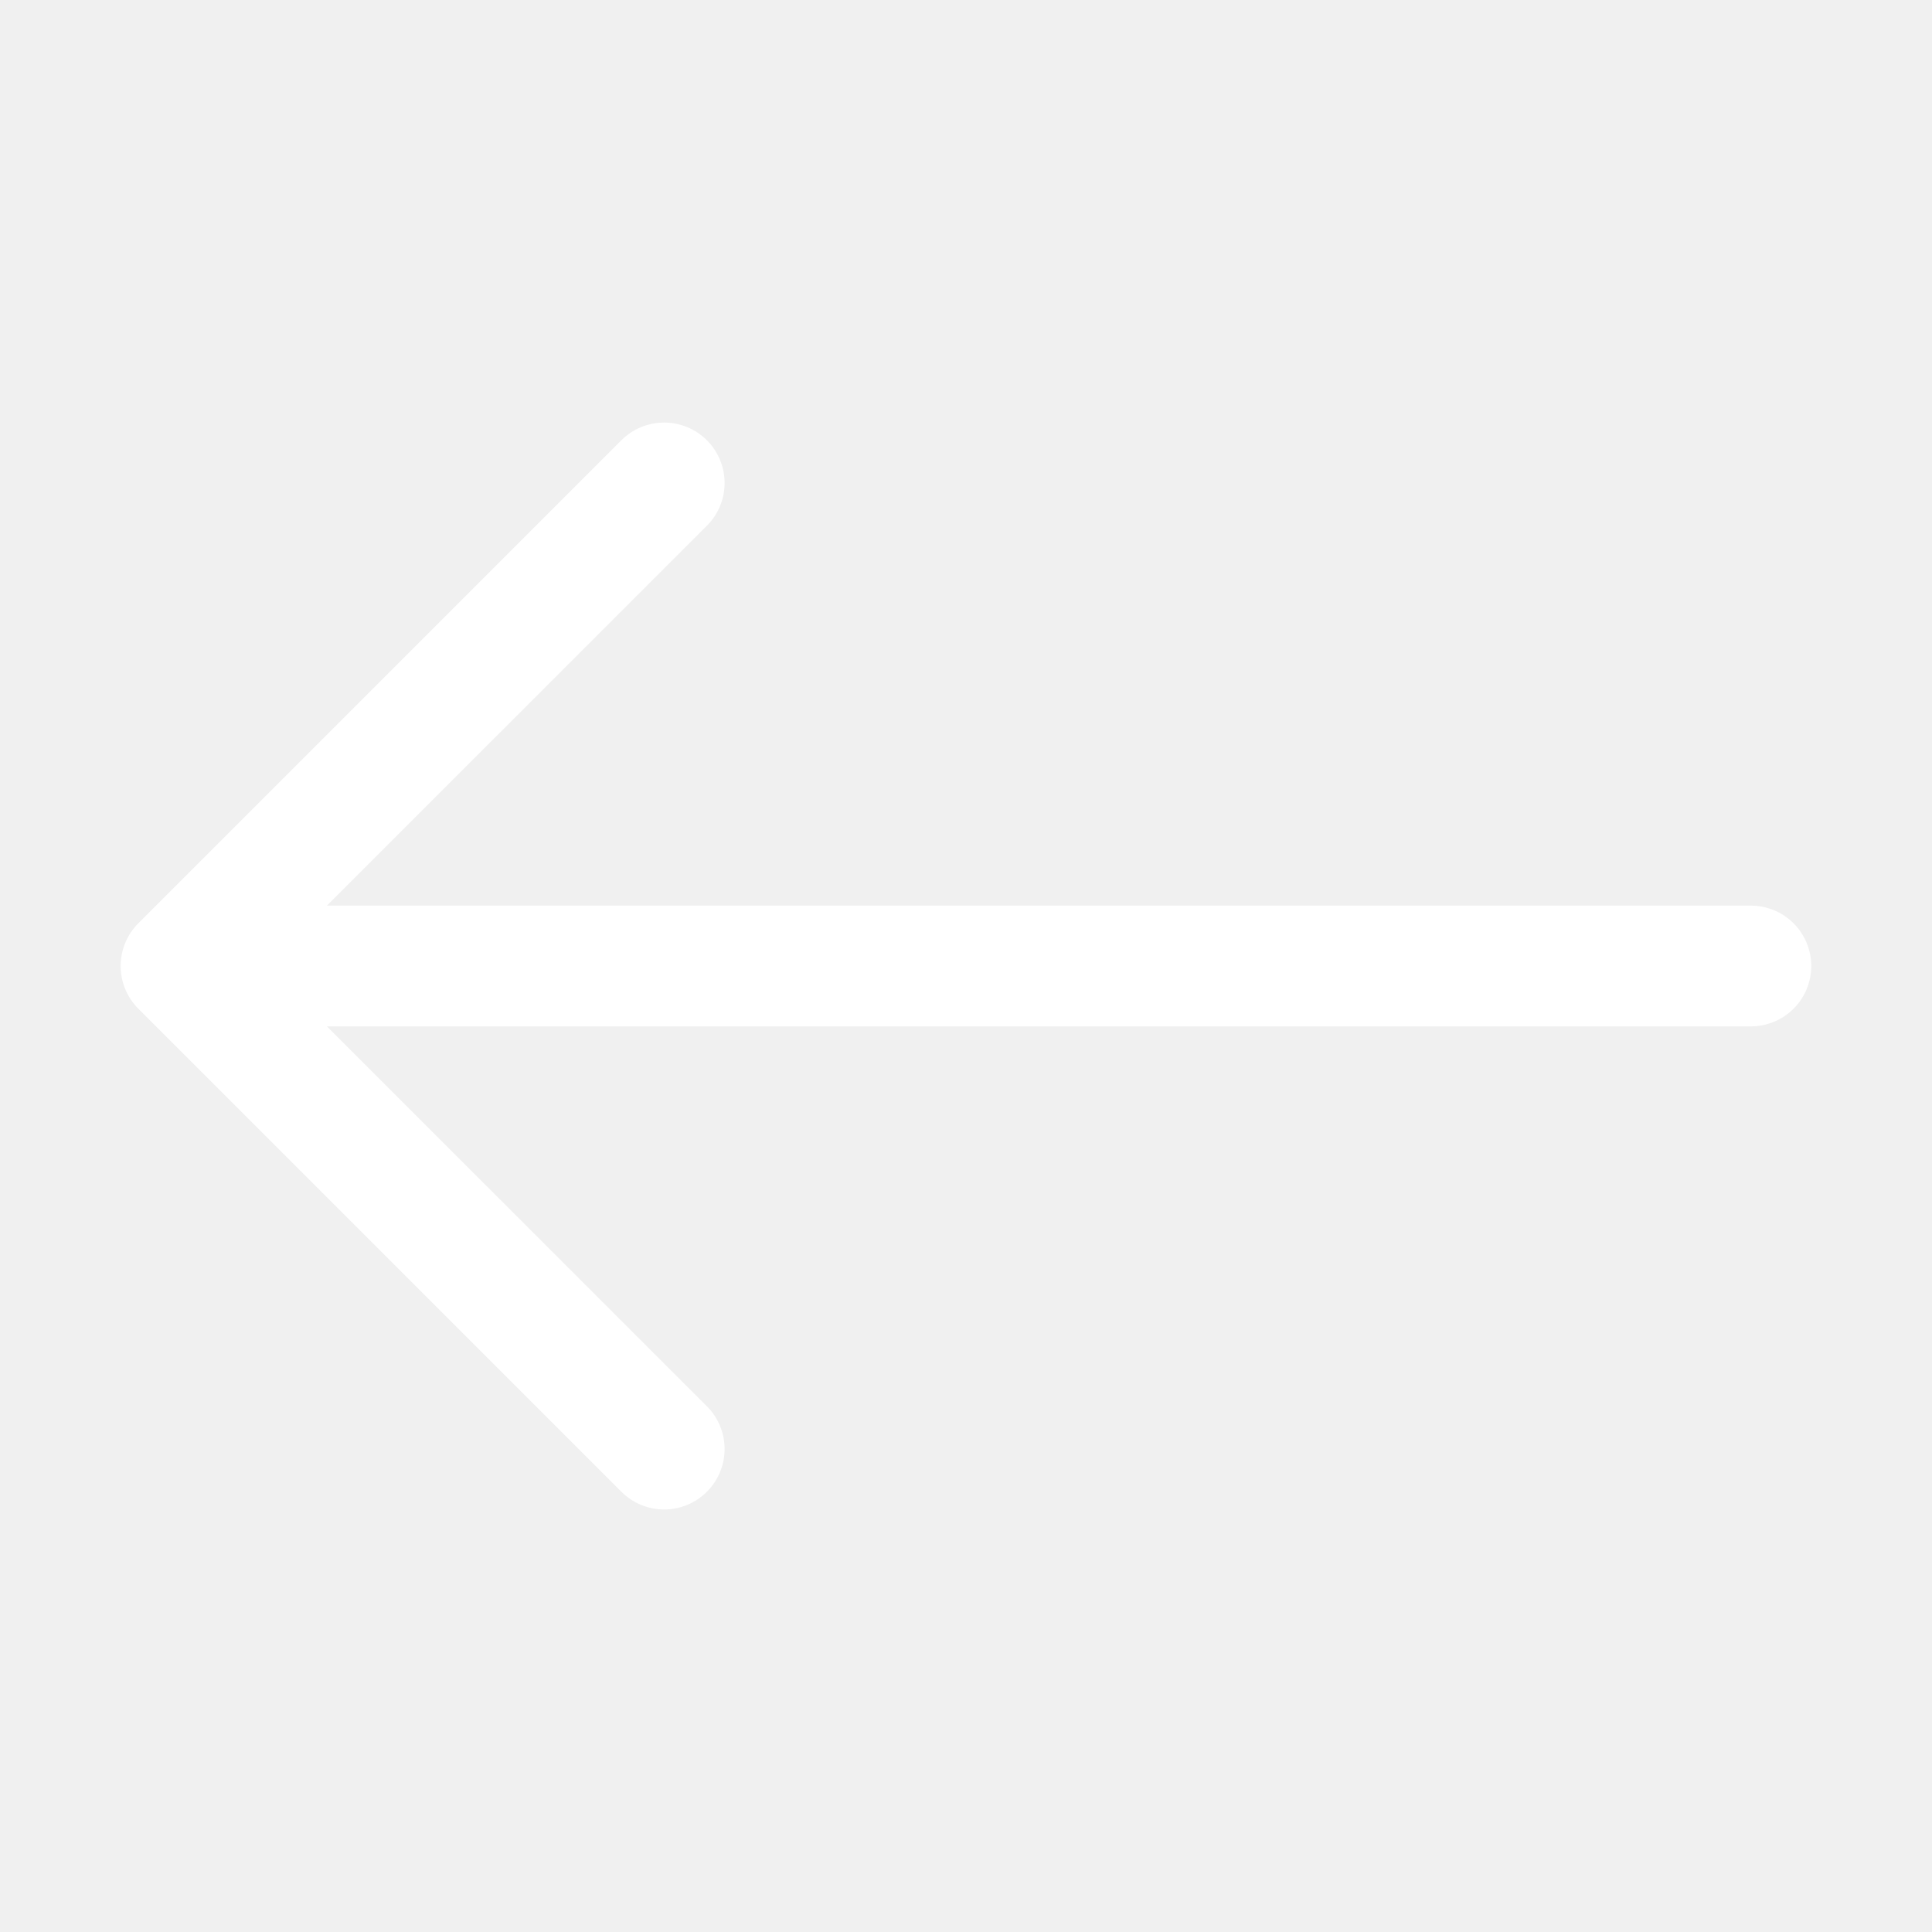
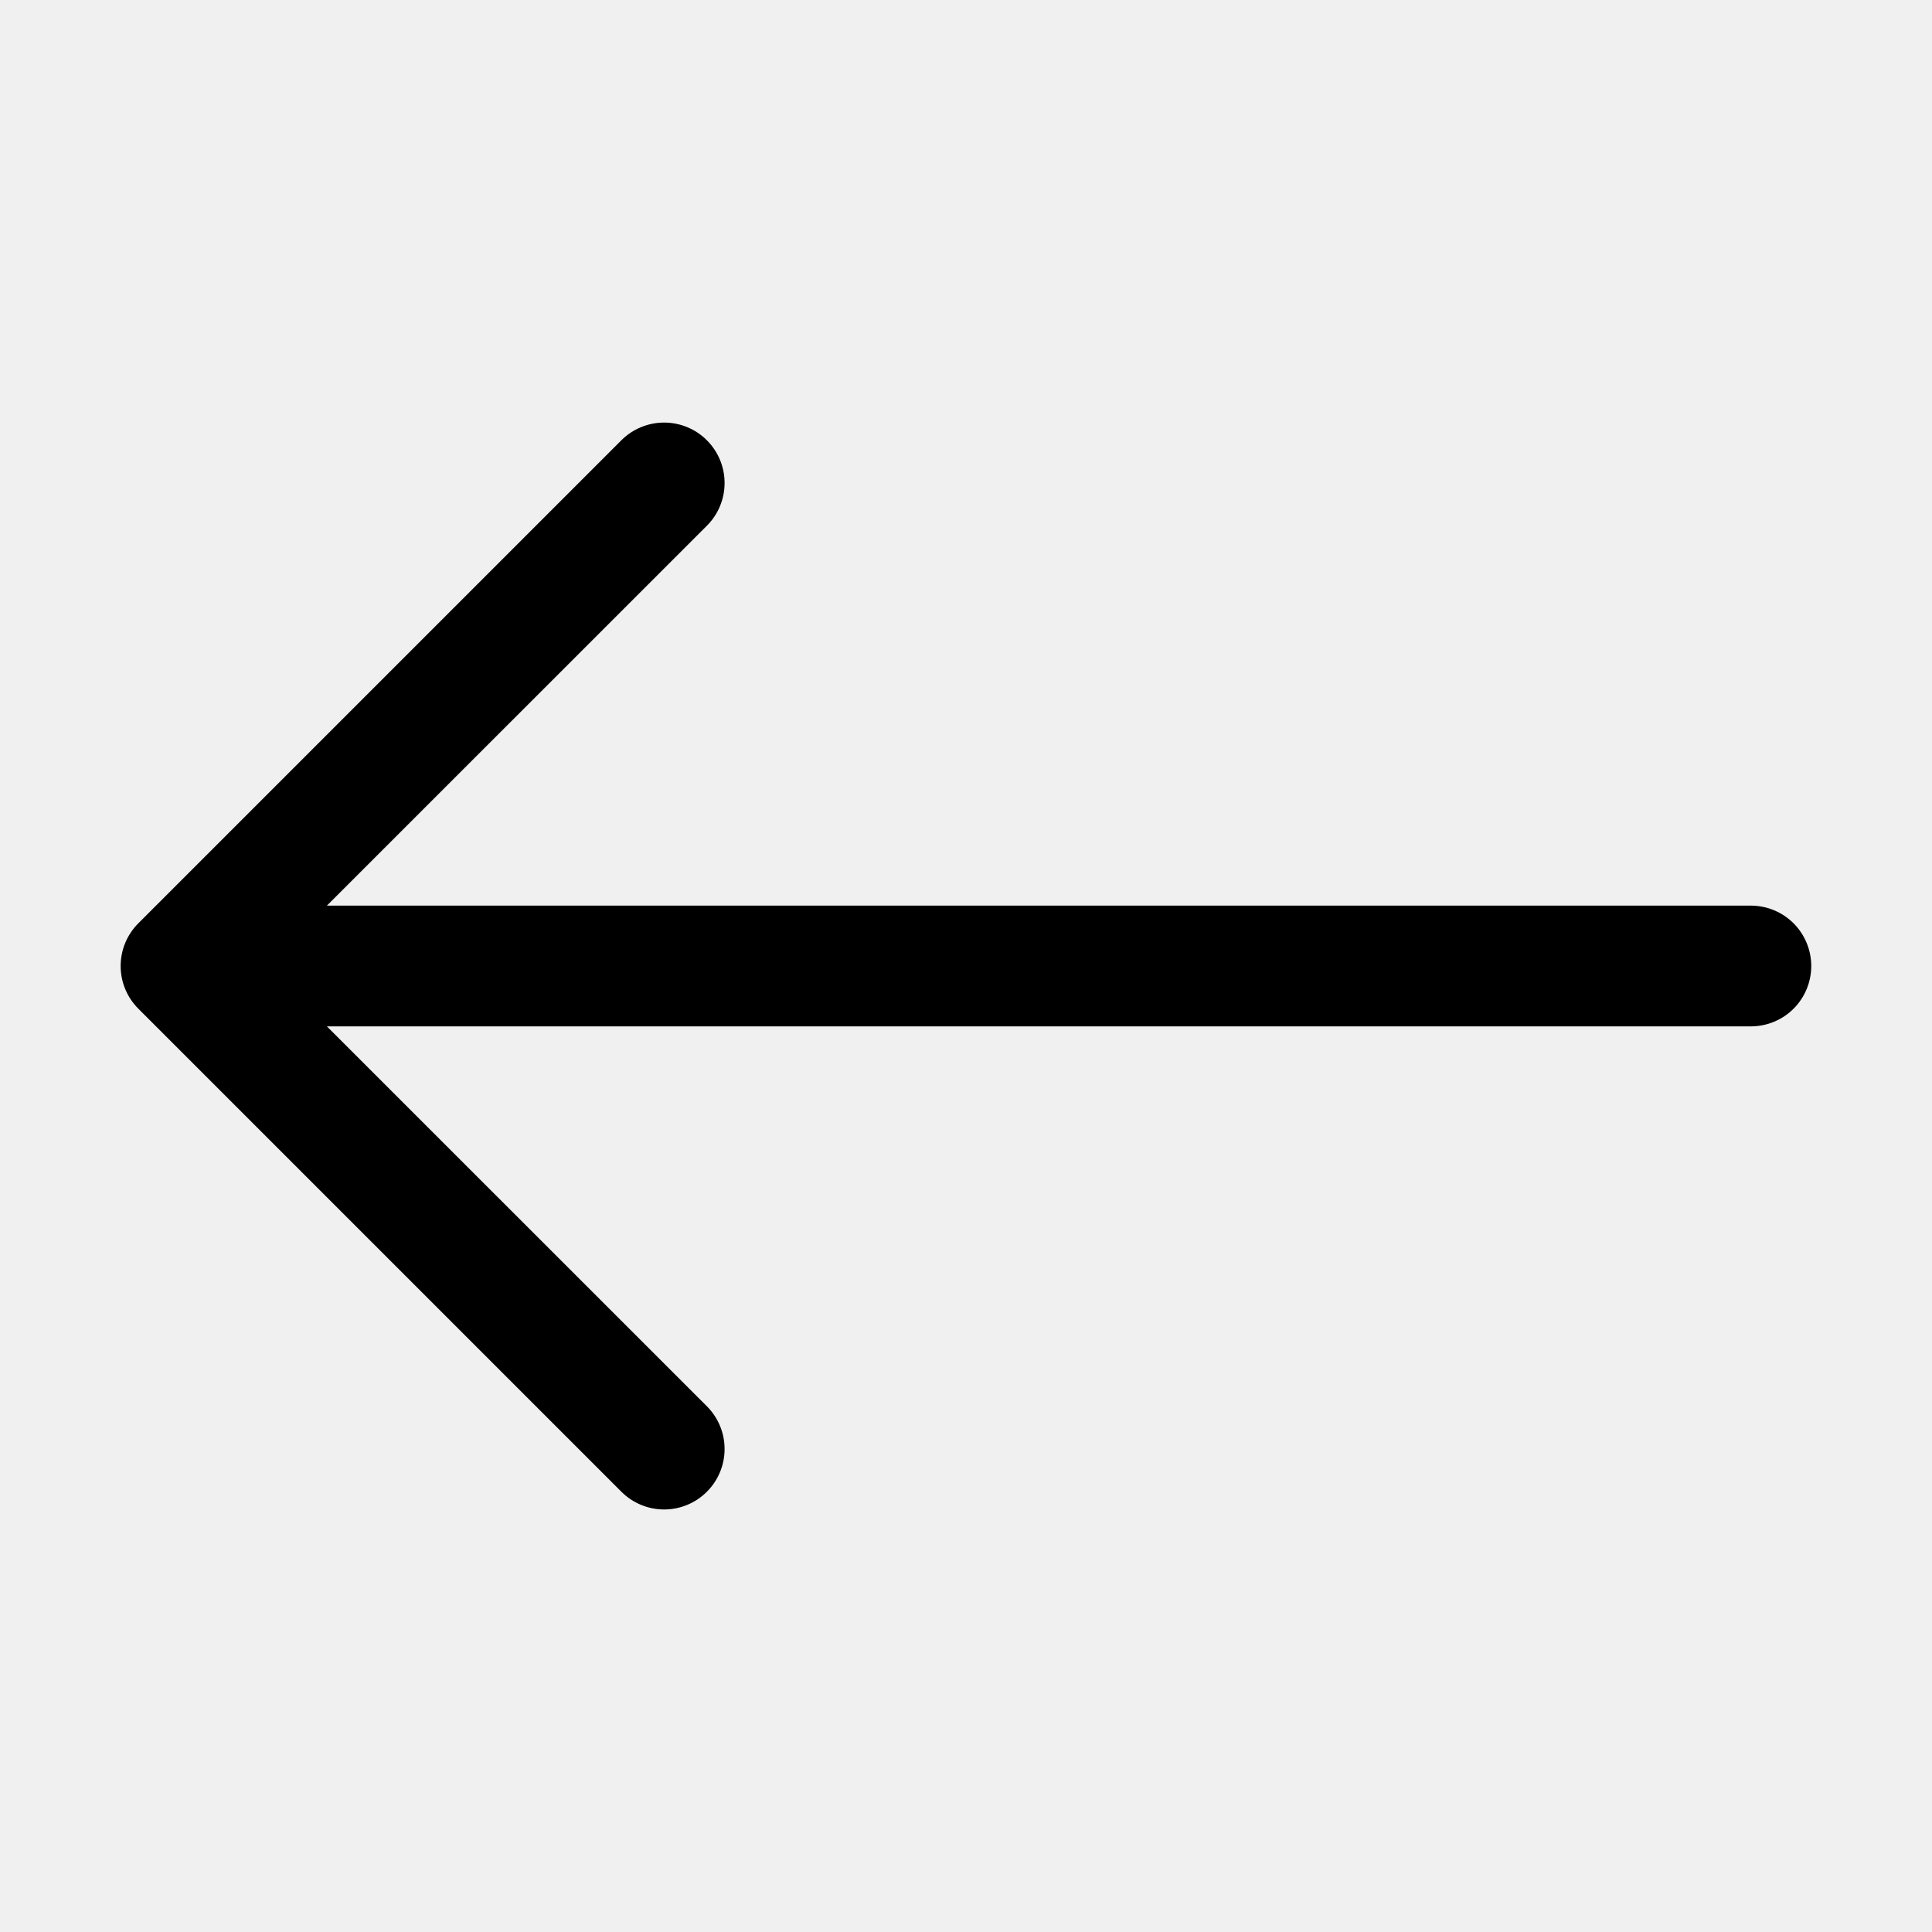
<svg xmlns="http://www.w3.org/2000/svg" width="40" height="40" viewBox="0 0 40 40" fill="none">
-   <path fill-rule="evenodd" clip-rule="evenodd" d="M37.5 20C37.5 20.332 37.368 20.65 37.134 20.884C36.9 21.118 36.581 21.25 36.25 21.25L6.768 21.25L14.635 29.115C14.87 29.35 15.002 29.668 15.002 30C15.002 30.332 14.87 30.65 14.635 30.885C14.4 31.12 14.082 31.252 13.75 31.252C13.418 31.252 13.1 31.12 12.865 30.885L2.865 20.885C2.749 20.769 2.656 20.631 2.593 20.479C2.53 20.327 2.498 20.165 2.498 20C2.498 19.836 2.53 19.673 2.593 19.521C2.656 19.369 2.749 19.231 2.865 19.115L12.865 9.115C13.1 8.88 13.418 8.749 13.75 8.749C14.082 8.749 14.4 8.88 14.635 9.115C14.87 9.35 15.002 9.668 15.002 10C15.002 10.332 14.87 10.65 14.635 10.885L6.768 18.75L36.25 18.75C36.581 18.75 36.9 18.882 37.134 19.116C37.368 19.351 37.5 19.669 37.5 20Z" fill="white" />
+   <path fill-rule="evenodd" clip-rule="evenodd" d="M37.5 20C37.5 20.332 37.368 20.65 37.134 20.884C36.9 21.118 36.581 21.25 36.25 21.25L6.768 21.25L14.635 29.115C14.87 29.35 15.002 29.668 15.002 30C15.002 30.332 14.87 30.65 14.635 30.885C14.4 31.12 14.082 31.252 13.75 31.252C13.418 31.252 13.1 31.12 12.865 30.885L2.865 20.885C2.749 20.769 2.656 20.631 2.593 20.479C2.53 20.327 2.498 20.165 2.498 20C2.498 19.836 2.53 19.673 2.593 19.521C2.656 19.369 2.749 19.231 2.865 19.115L12.865 9.115C13.1 8.88 13.418 8.749 13.75 8.749C14.082 8.749 14.4 8.88 14.635 9.115C14.87 9.35 15.002 9.668 15.002 10C15.002 10.332 14.87 10.65 14.635 10.885L6.768 18.75L36.25 18.75C36.581 18.75 36.9 18.882 37.134 19.116C37.368 19.351 37.5 19.669 37.5 20Z" fill="currentColor" />
</svg>
